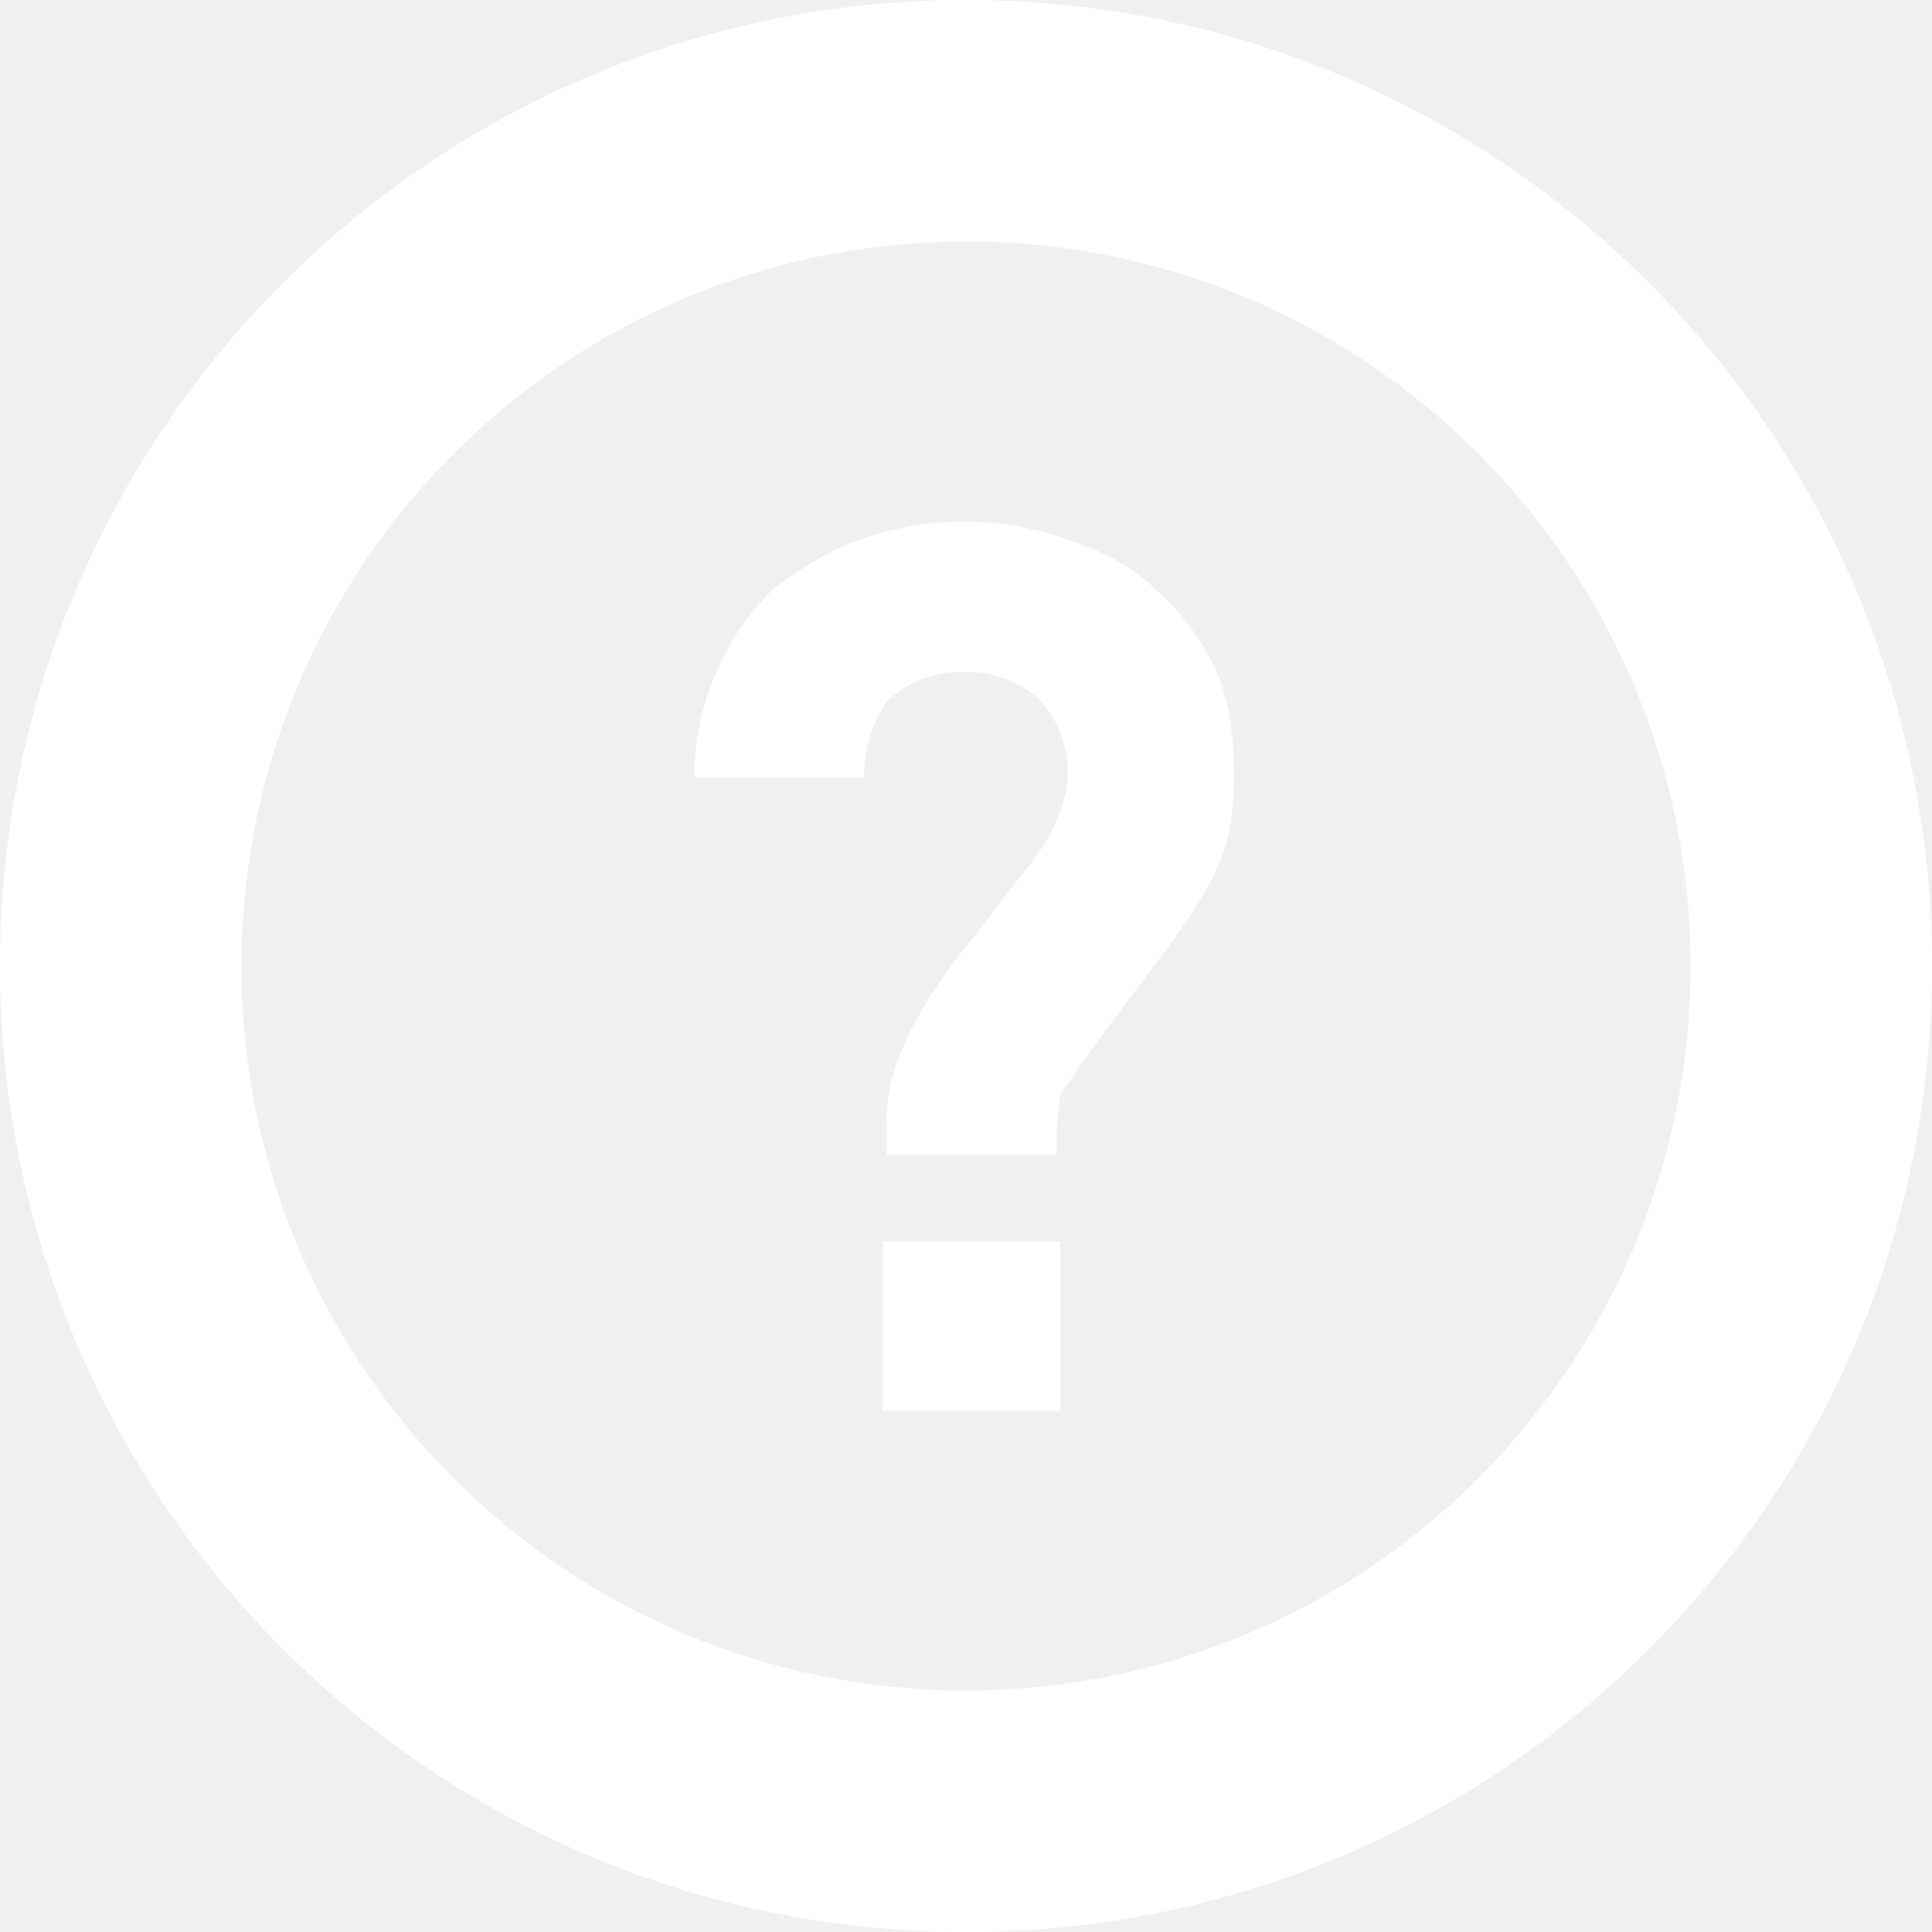
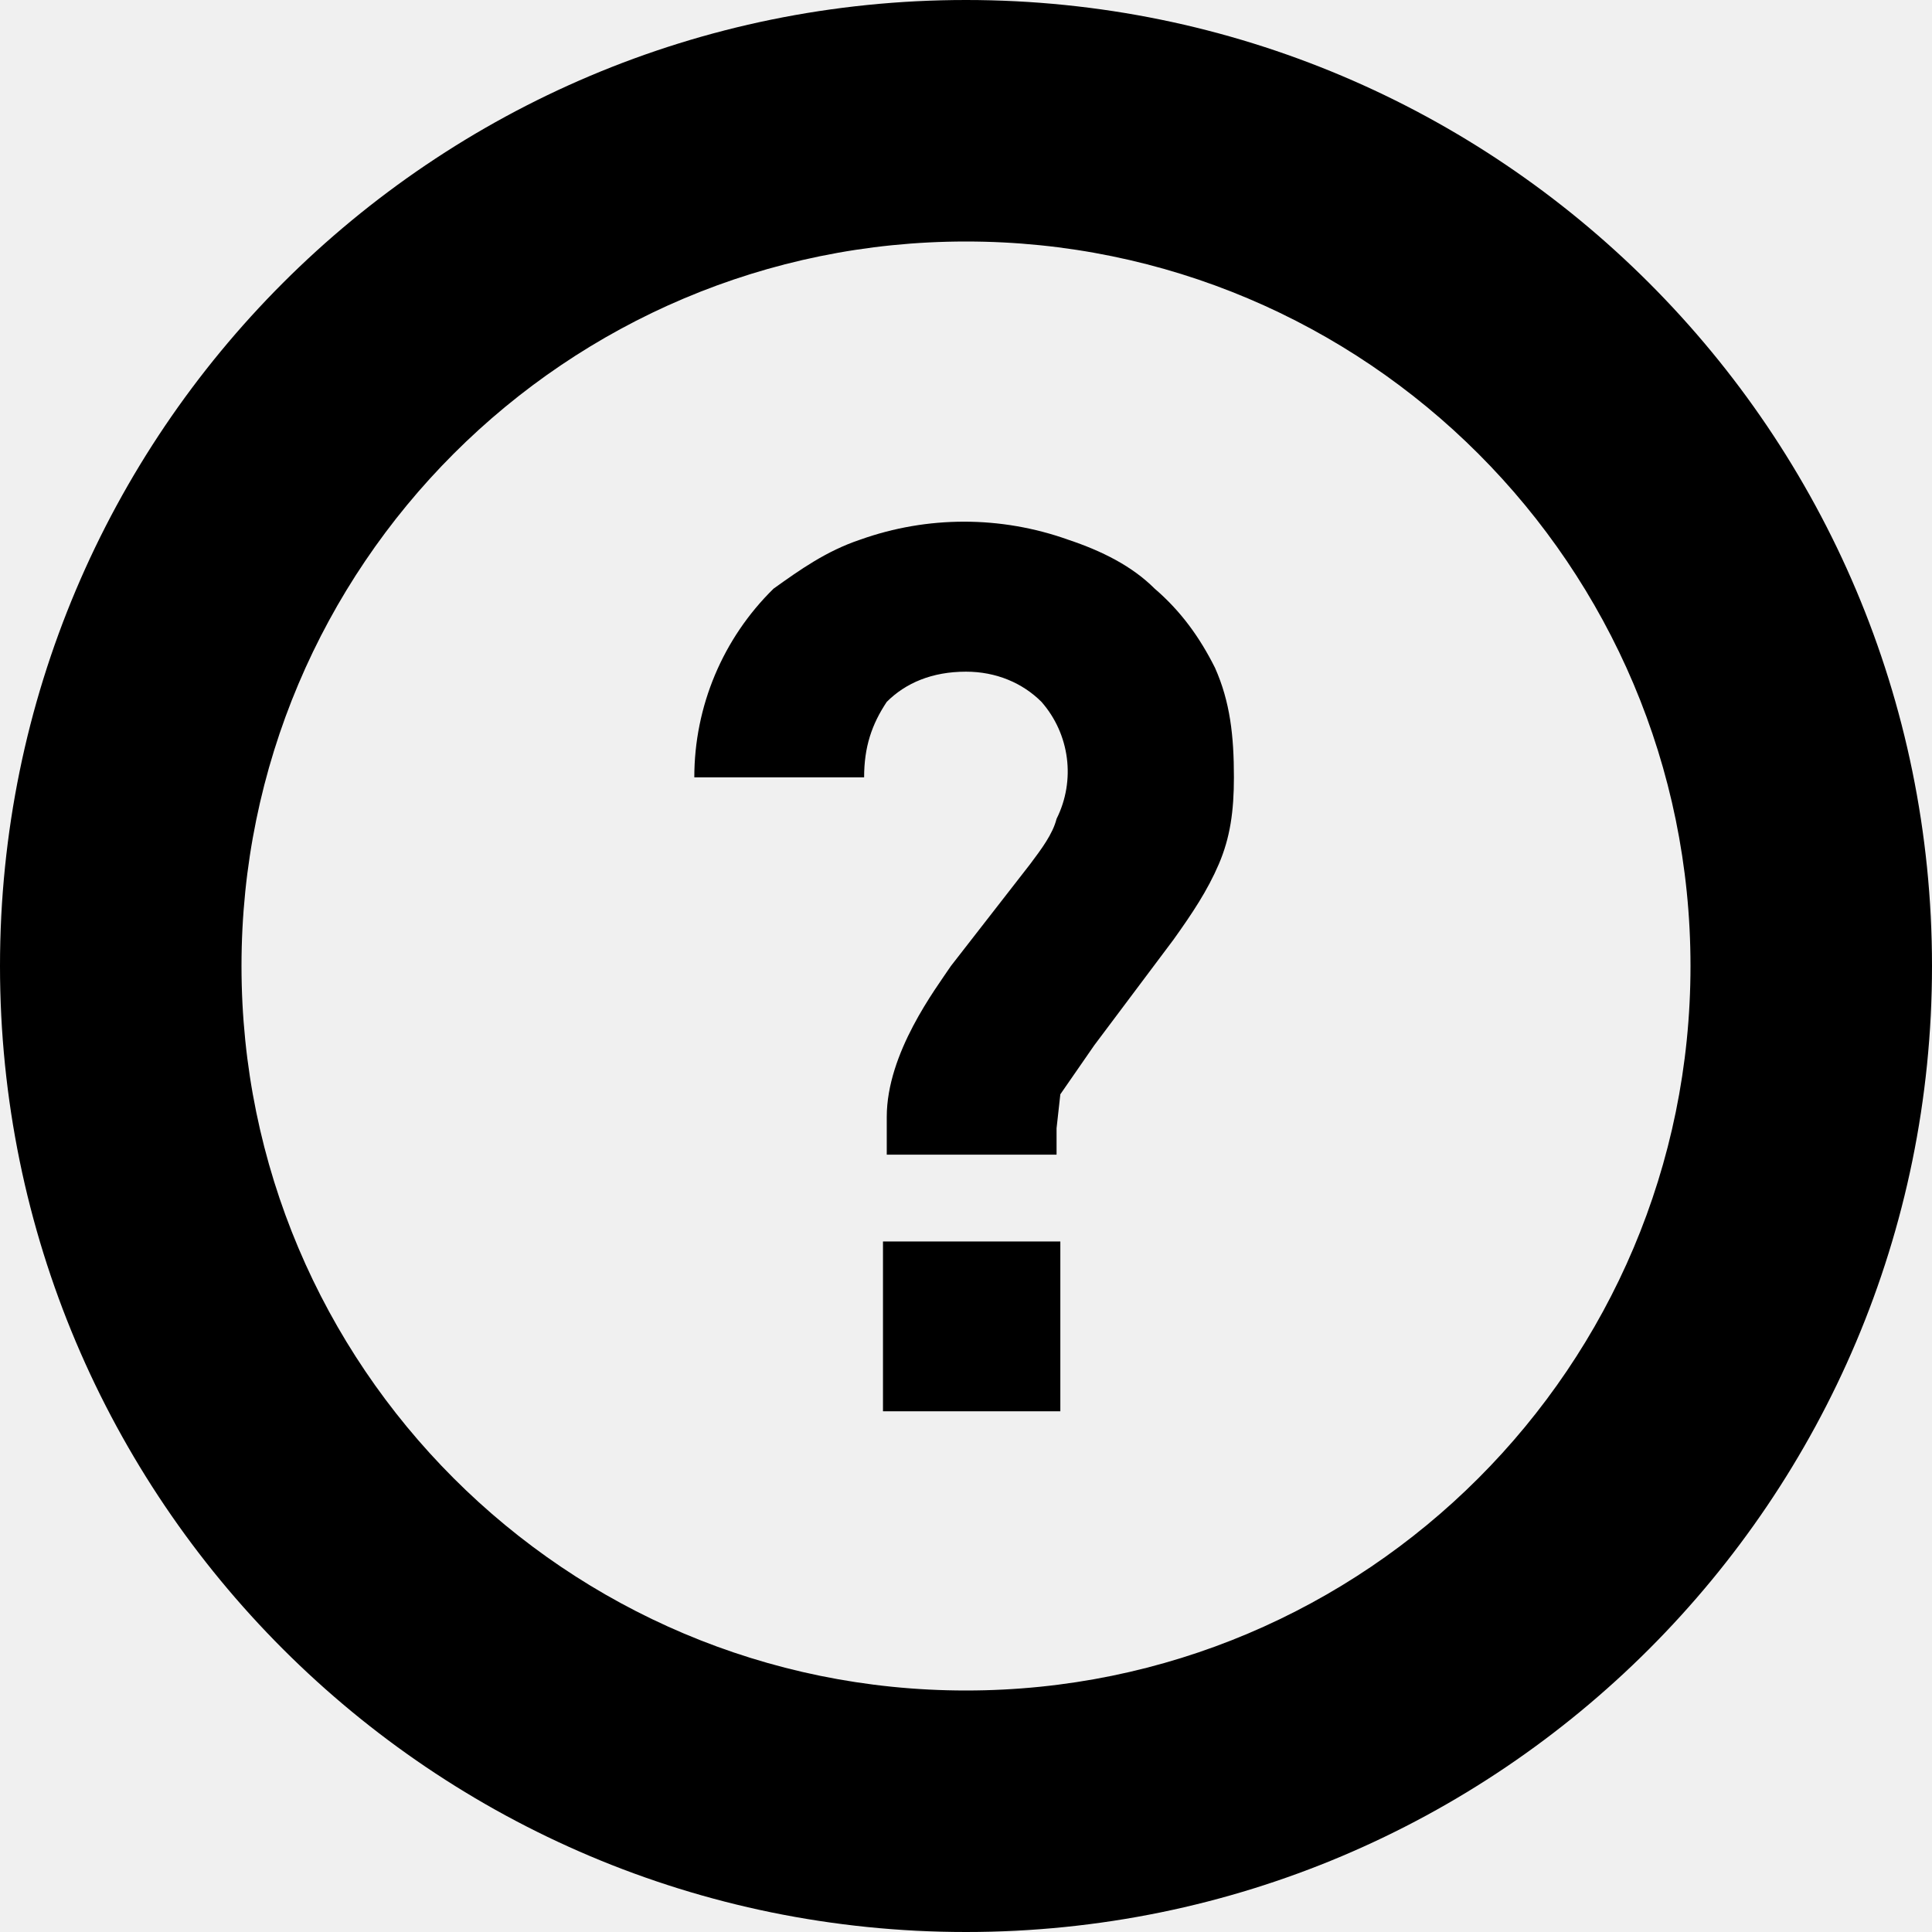
<svg xmlns="http://www.w3.org/2000/svg" viewBox="0 0 512 512">
-   <path fill="#fff" d="M306 156c-6-6-14-10-23-13a82 82 0 0 0-55 0c-9 3-16 8-23 13a70 70 0 0 0-21 50h45c0-8 2-14 6-20 5-5 12-8 21-8 8 0 15 3 20 8a28 28 0 0 1 4 31c-1 4-4 8-7 12l-21 27c-4 6-17 23-17 40v10h45v-7l1-9 9-13 21-28c5-7 9-13 12-20s4-14 4-23c0-11-1-20-5-29-4-8-9-15-16-21zm-72 173h47v45h-47z" />
-   <path fill="#fff" d="M256 0a256 256 0 1 0 0 512 256 256 0 0 0 0-512zm0 448a192 192 0 1 1 0-384 192 192 0 0 1 0 384z" />
+   <path d="M306 156c-6-6-14-10-23-13a82 82 0 0 0-55 0c-9 3-16 8-23 13a70 70 0 0 0-21 50h45c0-8 2-14 6-20 5-5 12-8 21-8 8 0 15 3 20 8a28 28 0 0 1 4 31c-1 4-4 8-7 12l-21 27c-4 6-17 23-17 40v10h45v-7l1-9 9-13 21-28c5-7 9-13 12-20s4-14 4-23c0-11-1-20-5-29-4-8-9-15-16-21zm-72 173h47v45h-47z" />
+   <path d="M256 0a256 256 0 1 0 0 512 256 256 0 0 0 0-512zm0 448a192 192 0 1 1 0-384 192 192 0 0 1 0 384z" />
</svg>
